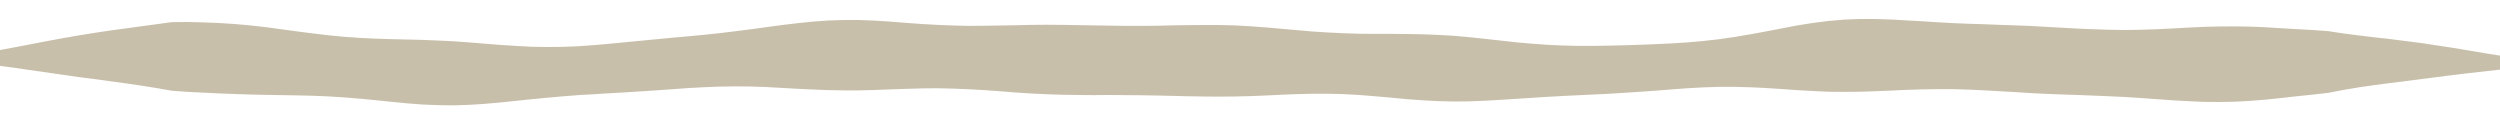
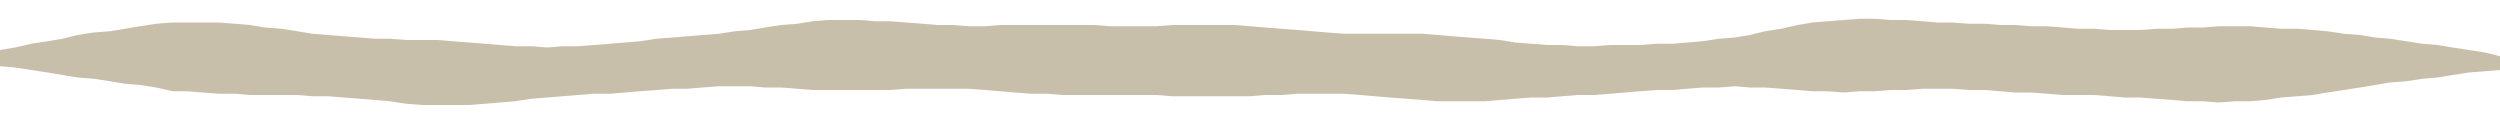
<svg xmlns="http://www.w3.org/2000/svg" width="200" height="10" viewBox="0 0 200 10" preserveAspectRatio="none">
-   <path fill="#C8BFAB" d="M0.00 4.00 L1.25 3.77 L2.50 3.53 L3.75 3.29 L5.00 3.06 L6.25 2.84 L7.50 2.64 L8.75 2.45 L10.00 2.28 L11.25 2.11 L12.50 1.94 L13.75 1.77 L15.00 1.76 L16.25 1.79 L17.50 1.84 L18.75 1.92 L20.00 2.03 L21.25 2.17 L22.50 2.34 L23.75 2.51 L25.00 2.67 L26.25 2.82 L27.50 2.94 L28.75 3.03 L30.00 3.09 L31.25 3.13 L32.50 3.16 L33.75 3.19 L35.00 3.24 L36.25 3.30 L37.50 3.39 L38.75 3.49 L40.00 3.59 L41.25 3.67 L42.50 3.74 L43.75 3.76 L45.00 3.75 L46.25 3.70 L47.50 3.61 L48.75 3.50 L50.00 3.38 L51.25 3.26 L52.50 3.14 L53.75 3.02 L55.00 2.91 L56.25 2.79 L57.50 2.66 L58.75 2.51 L60.00 2.35 L61.25 2.18 L62.50 2.01 L63.75 1.86 L65.00 1.73 L66.25 1.64 L67.50 1.60 L68.75 1.60 L70.00 1.65 L71.25 1.73 L72.50 1.83 L73.75 1.92 L75.00 1.99 L76.25 2.04 L77.50 2.07 L78.75 2.06 L80.00 2.04 L81.25 2.02 L82.50 1.99 L83.75 1.98 L85.00 1.99 L86.25 2.01 L87.50 2.03 L88.75 2.05 L90.00 2.07 L91.25 2.07 L92.50 2.06 L93.75 2.03 L95.00 2.01 L96.25 2.00 L97.50 2.00 L98.75 2.03 L100.00 2.10 L101.25 2.19 L102.50 2.30 L103.75 2.41 L105.00 2.52 L106.25 2.60 L107.50 2.66 L108.75 2.70 L110.00 2.71 L111.25 2.71 L112.50 2.72 L113.75 2.74 L115.00 2.79 L116.25 2.86 L117.50 2.97 L118.75 3.10 L120.00 3.24 L121.25 3.38 L122.50 3.49 L123.75 3.58 L125.00 3.64 L126.25 3.67 L127.50 3.67 L128.75 3.65 L130.00 3.62 L131.25 3.58 L132.50 3.53 L133.75 3.47 L135.00 3.39 L136.25 3.28 L137.50 3.14 L138.75 2.96 L140.00 2.75 L141.25 2.52 L142.50 2.28 L143.75 2.04 L145.00 1.84 L146.25 1.68 L147.50 1.57 L148.75 1.52 L150.00 1.52 L151.25 1.56 L152.50 1.63 L153.75 1.70 L155.00 1.78 L156.25 1.85 L157.50 1.90 L158.75 1.94 L160.00 1.99 L161.25 2.03 L162.50 2.08 L163.75 2.15 L165.00 2.22 L166.25 2.29 L167.50 2.34 L168.75 2.38 L170.00 2.40 L171.25 2.38 L172.50 2.34 L173.75 2.28 L175.00 2.21 L176.25 2.15 L177.50 2.12 L178.75 2.11 L180.00 2.13 L181.25 2.18 L182.50 2.26 L183.75 2.33 L185.00 2.40 L186.25 2.49 L187.50 2.68 L188.75 2.84 L190.00 2.99 L191.25 3.13 L192.50 3.29 L193.75 3.45 L195.00 3.64 L196.25 3.83 L197.50 4.04 L198.75 4.25 L200.00 4.45 L200.00 5.57 L198.75 5.71 L197.50 5.85 L196.25 6.00 L195.00 6.16 L193.75 6.32 L192.50 6.48 L191.25 6.64 L190.00 6.80 L188.75 6.98 L187.50 7.19 L186.25 7.43 L185.00 7.57 L183.75 7.70 L182.50 7.84 L181.25 7.97 L180.00 8.07 L178.75 8.14 L177.50 8.16 L176.25 8.15 L175.00 8.09 L173.75 8.02 L172.50 7.93 L171.25 7.84 L170.00 7.76 L168.75 7.70 L167.50 7.65 L166.25 7.60 L165.00 7.56 L163.75 7.51 L162.50 7.45 L161.25 7.37 L160.00 7.30 L158.75 7.23 L157.50 7.17 L156.25 7.13 L155.00 7.13 L153.75 7.15 L152.50 7.19 L151.25 7.25 L150.00 7.30 L148.75 7.34 L147.50 7.35 L146.25 7.34 L145.00 7.28 L143.75 7.21 L142.50 7.12 L141.25 7.04 L140.00 6.98 L138.75 6.95 L137.50 6.95 L136.25 6.99 L135.00 7.06 L133.75 7.15 L132.50 7.25 L131.25 7.34 L130.00 7.42 L128.75 7.50 L127.50 7.56 L126.25 7.62 L125.00 7.68 L123.75 7.75 L122.50 7.83 L121.25 7.91 L120.00 7.99 L118.75 8.06 L117.50 8.11 L116.25 8.12 L115.00 8.09 L113.75 8.02 L112.50 7.93 L111.25 7.81 L110.00 7.70 L108.75 7.60 L107.50 7.53 L106.25 7.50 L105.00 7.50 L103.75 7.53 L102.50 7.58 L101.25 7.64 L100.00 7.69 L98.75 7.72 L97.50 7.73 L96.25 7.72 L95.00 7.70 L93.75 7.67 L92.50 7.64 L91.25 7.62 L90.00 7.61 L88.75 7.60 L87.50 7.61 L86.25 7.60 L85.00 7.58 L83.75 7.54 L82.50 7.48 L81.25 7.40 L80.00 7.30 L78.75 7.21 L77.50 7.14 L76.25 7.09 L75.00 7.06 L73.75 7.07 L72.50 7.11 L71.25 7.15 L70.00 7.20 L68.75 7.23 L67.50 7.23 L66.25 7.21 L65.00 7.16 L63.75 7.10 L62.50 7.03 L61.25 6.96 L60.00 6.92 L58.75 6.91 L57.50 6.93 L56.25 6.98 L55.00 7.05 L53.75 7.14 L52.50 7.23 L51.25 7.31 L50.00 7.39 L48.75 7.46 L47.50 7.54 L46.25 7.61 L45.00 7.71 L43.75 7.82 L42.50 7.94 L41.25 8.07 L40.00 8.20 L38.75 8.31 L37.50 8.39 L36.25 8.43 L35.00 8.41 L33.75 8.36 L32.50 8.26 L31.25 8.14 L30.00 8.01 L28.75 7.89 L27.50 7.79 L26.25 7.71 L25.00 7.66 L23.75 7.63 L22.50 7.61 L21.25 7.59 L20.00 7.56 L18.75 7.52 L17.50 7.47 L16.25 7.41 L15.00 7.35 L13.75 7.26 L12.50 7.04 L11.25 6.84 L10.00 6.66 L8.75 6.49 L7.50 6.32 L6.25 6.16 L5.00 5.98 L3.75 5.80 L2.50 5.62 L1.25 5.44 L0.00 5.27 Z" />
+   <path fill="#C8BFAB" d="M0.0 4.0 L1.2 3.8 L2.5 3.5 L3.8 3.3 L5.0 3.1 L6.2 2.8 L7.5 2.6 L8.8 2.5 L10.0 2.3 L11.2 2.1 L12.5 1.9 L13.8 1.8 L15.0 1.8 L16.2 1.8 L17.5 1.8 L18.8 1.9 L20.0 2.0 L21.2 2.2 L22.5 2.3 L23.8 2.5 L25.0 2.7 L26.2 2.8 L27.5 2.9 L28.8 3.0 L30.0 3.1 L31.2 3.1 L32.5 3.2 L33.8 3.2 L35.0 3.2 L36.2 3.3 L37.5 3.4 L38.8 3.5 L40.0 3.6 L41.2 3.7 L42.5 3.7 L43.8 3.8 L45.0 3.7 L46.2 3.7 L47.5 3.6 L48.8 3.5 L50.0 3.4 L51.2 3.3 L52.5 3.1 L53.8 3.0 L55.0 2.9 L56.2 2.8 L57.5 2.7 L58.8 2.5 L60.0 2.4 L61.2 2.2 L62.5 2.0 L63.8 1.9 L65.0 1.7 L66.2 1.6 L67.5 1.6 L68.8 1.6 L70.0 1.7 L71.2 1.7 L72.5 1.8 L73.8 1.9 L75.0 2.0 L76.2 2.0 L77.5 2.1 L78.8 2.1 L80.0 2.0 L81.2 2.0 L82.5 2.0 L83.8 2.0 L85.0 2.0 L86.2 2.0 L87.5 2.0 L88.8 2.1 L90.0 2.1 L91.2 2.1 L92.5 2.1 L93.8 2.0 L95.0 2.0 L96.2 2.0 L97.5 2.0 L98.8 2.0 L100.0 2.1 L101.2 2.2 L102.5 2.3 L103.8 2.4 L105.0 2.5 L106.2 2.6 L107.5 2.7 L108.8 2.7 L110.0 2.7 L111.2 2.7 L112.5 2.7 L113.8 2.7 L115.0 2.8 L116.2 2.9 L117.5 3.0 L118.8 3.1 L120.0 3.2 L121.2 3.4 L122.5 3.5 L123.8 3.6 L125.0 3.6 L126.2 3.7 L127.5 3.7 L128.8 3.6 L130.0 3.6 L131.2 3.6 L132.5 3.5 L133.8 3.5 L135.0 3.4 L136.2 3.3 L137.5 3.1 L138.8 3.0 L140.0 2.8 L141.2 2.5 L142.5 2.3 L143.8 2.0 L145.0 1.8 L146.2 1.7 L147.5 1.6 L148.8 1.5 L150.0 1.5 L151.2 1.6 L152.5 1.6 L153.8 1.7 L155.0 1.8 L156.2 1.8 L157.5 1.9 L158.8 1.9 L160.0 2.0 L161.2 2.0 L162.5 2.1 L163.8 2.1 L165.0 2.2 L166.2 2.3 L167.5 2.3 L168.8 2.4 L170.0 2.4 L171.2 2.4 L172.5 2.3 L173.8 2.3 L175.0 2.2 L176.2 2.2 L177.5 2.1 L178.8 2.1 L180.0 2.1 L181.2 2.2 L182.5 2.3 L183.8 2.3 L185.0 2.4 L186.2 2.5 L187.5 2.7 L188.8 2.8 L190.0 3.0 L191.2 3.1 L192.5 3.3 L193.8 3.5 L195.0 3.6 L196.2 3.8 L197.5 4.0 L198.8 4.2 L200.0 4.5 L200.0 5.6 L198.8 5.7 L197.5 5.8 L196.2 6.0 L195.0 6.2 L193.8 6.3 L192.5 6.5 L191.2 6.6 L190.0 6.8 L188.8 7.0 L187.5 7.2 L186.2 7.4 L185.0 7.6 L183.8 7.7 L182.5 7.8 L181.2 8.0 L180.0 8.1 L178.8 8.1 L177.5 8.2 L176.2 8.1 L175.0 8.1 L173.8 8.0 L172.5 7.9 L171.2 7.8 L170.0 7.8 L168.8 7.7 L167.5 7.6 L166.2 7.6 L165.0 7.6 L163.8 7.5 L162.5 7.4 L161.2 7.4 L160.0 7.3 L158.8 7.2 L157.5 7.2 L156.2 7.1 L155.0 7.1 L153.8 7.1 L152.5 7.2 L151.2 7.2 L150.0 7.3 L148.8 7.3 L147.5 7.4 L146.2 7.3 L145.0 7.3 L143.8 7.2 L142.5 7.1 L141.2 7.0 L140.0 7.0 L138.8 6.9 L137.5 7.0 L136.2 7.0 L135.0 7.1 L133.8 7.2 L132.5 7.2 L131.2 7.3 L130.0 7.4 L128.8 7.5 L127.5 7.6 L126.2 7.6 L125.0 7.7 L123.8 7.8 L122.5 7.8 L121.2 7.9 L120.0 8.0 L118.8 8.1 L117.5 8.1 L116.2 8.1 L115.0 8.1 L113.8 8.0 L112.5 7.9 L111.2 7.8 L110.0 7.7 L108.8 7.6 L107.5 7.5 L106.2 7.5 L105.0 7.5 L103.8 7.5 L102.5 7.6 L101.2 7.6 L100.0 7.7 L98.8 7.7 L97.5 7.7 L96.2 7.7 L95.0 7.7 L93.8 7.7 L92.5 7.6 L91.2 7.6 L90.0 7.6 L88.8 7.6 L87.5 7.6 L86.2 7.6 L85.0 7.6 L83.8 7.5 L82.5 7.5 L81.2 7.4 L80.0 7.3 L78.8 7.2 L77.5 7.1 L76.2 7.1 L75.0 7.1 L73.8 7.1 L72.5 7.1 L71.2 7.2 L70.0 7.2 L68.8 7.2 L67.5 7.2 L66.2 7.2 L65.0 7.2 L63.8 7.1 L62.5 7.0 L61.2 7.0 L60.0 6.9 L58.8 6.9 L57.5 6.9 L56.2 7.0 L55.0 7.1 L53.8 7.1 L52.5 7.2 L51.2 7.3 L50.0 7.4 L48.8 7.5 L47.5 7.5 L46.2 7.6 L45.0 7.7 L43.8 7.8 L42.5 7.9 L41.2 8.1 L40.0 8.2 L38.8 8.3 L37.5 8.4 L36.2 8.4 L35.0 8.4 L33.8 8.4 L32.5 8.3 L31.2 8.1 L30.0 8.0 L28.8 7.9 L27.5 7.8 L26.2 7.7 L25.0 7.7 L23.8 7.6 L22.5 7.6 L21.2 7.6 L20.0 7.6 L18.8 7.5 L17.5 7.5 L16.2 7.4 L15.0 7.3 L13.8 7.3 L12.5 7.0 L11.2 6.8 L10.0 6.7 L8.8 6.5 L7.5 6.3 L6.2 6.2 L5.0 6.0 L3.8 5.8 L2.5 5.6 L1.2 5.4 L0.0 5.3 Z" />
</svg>
